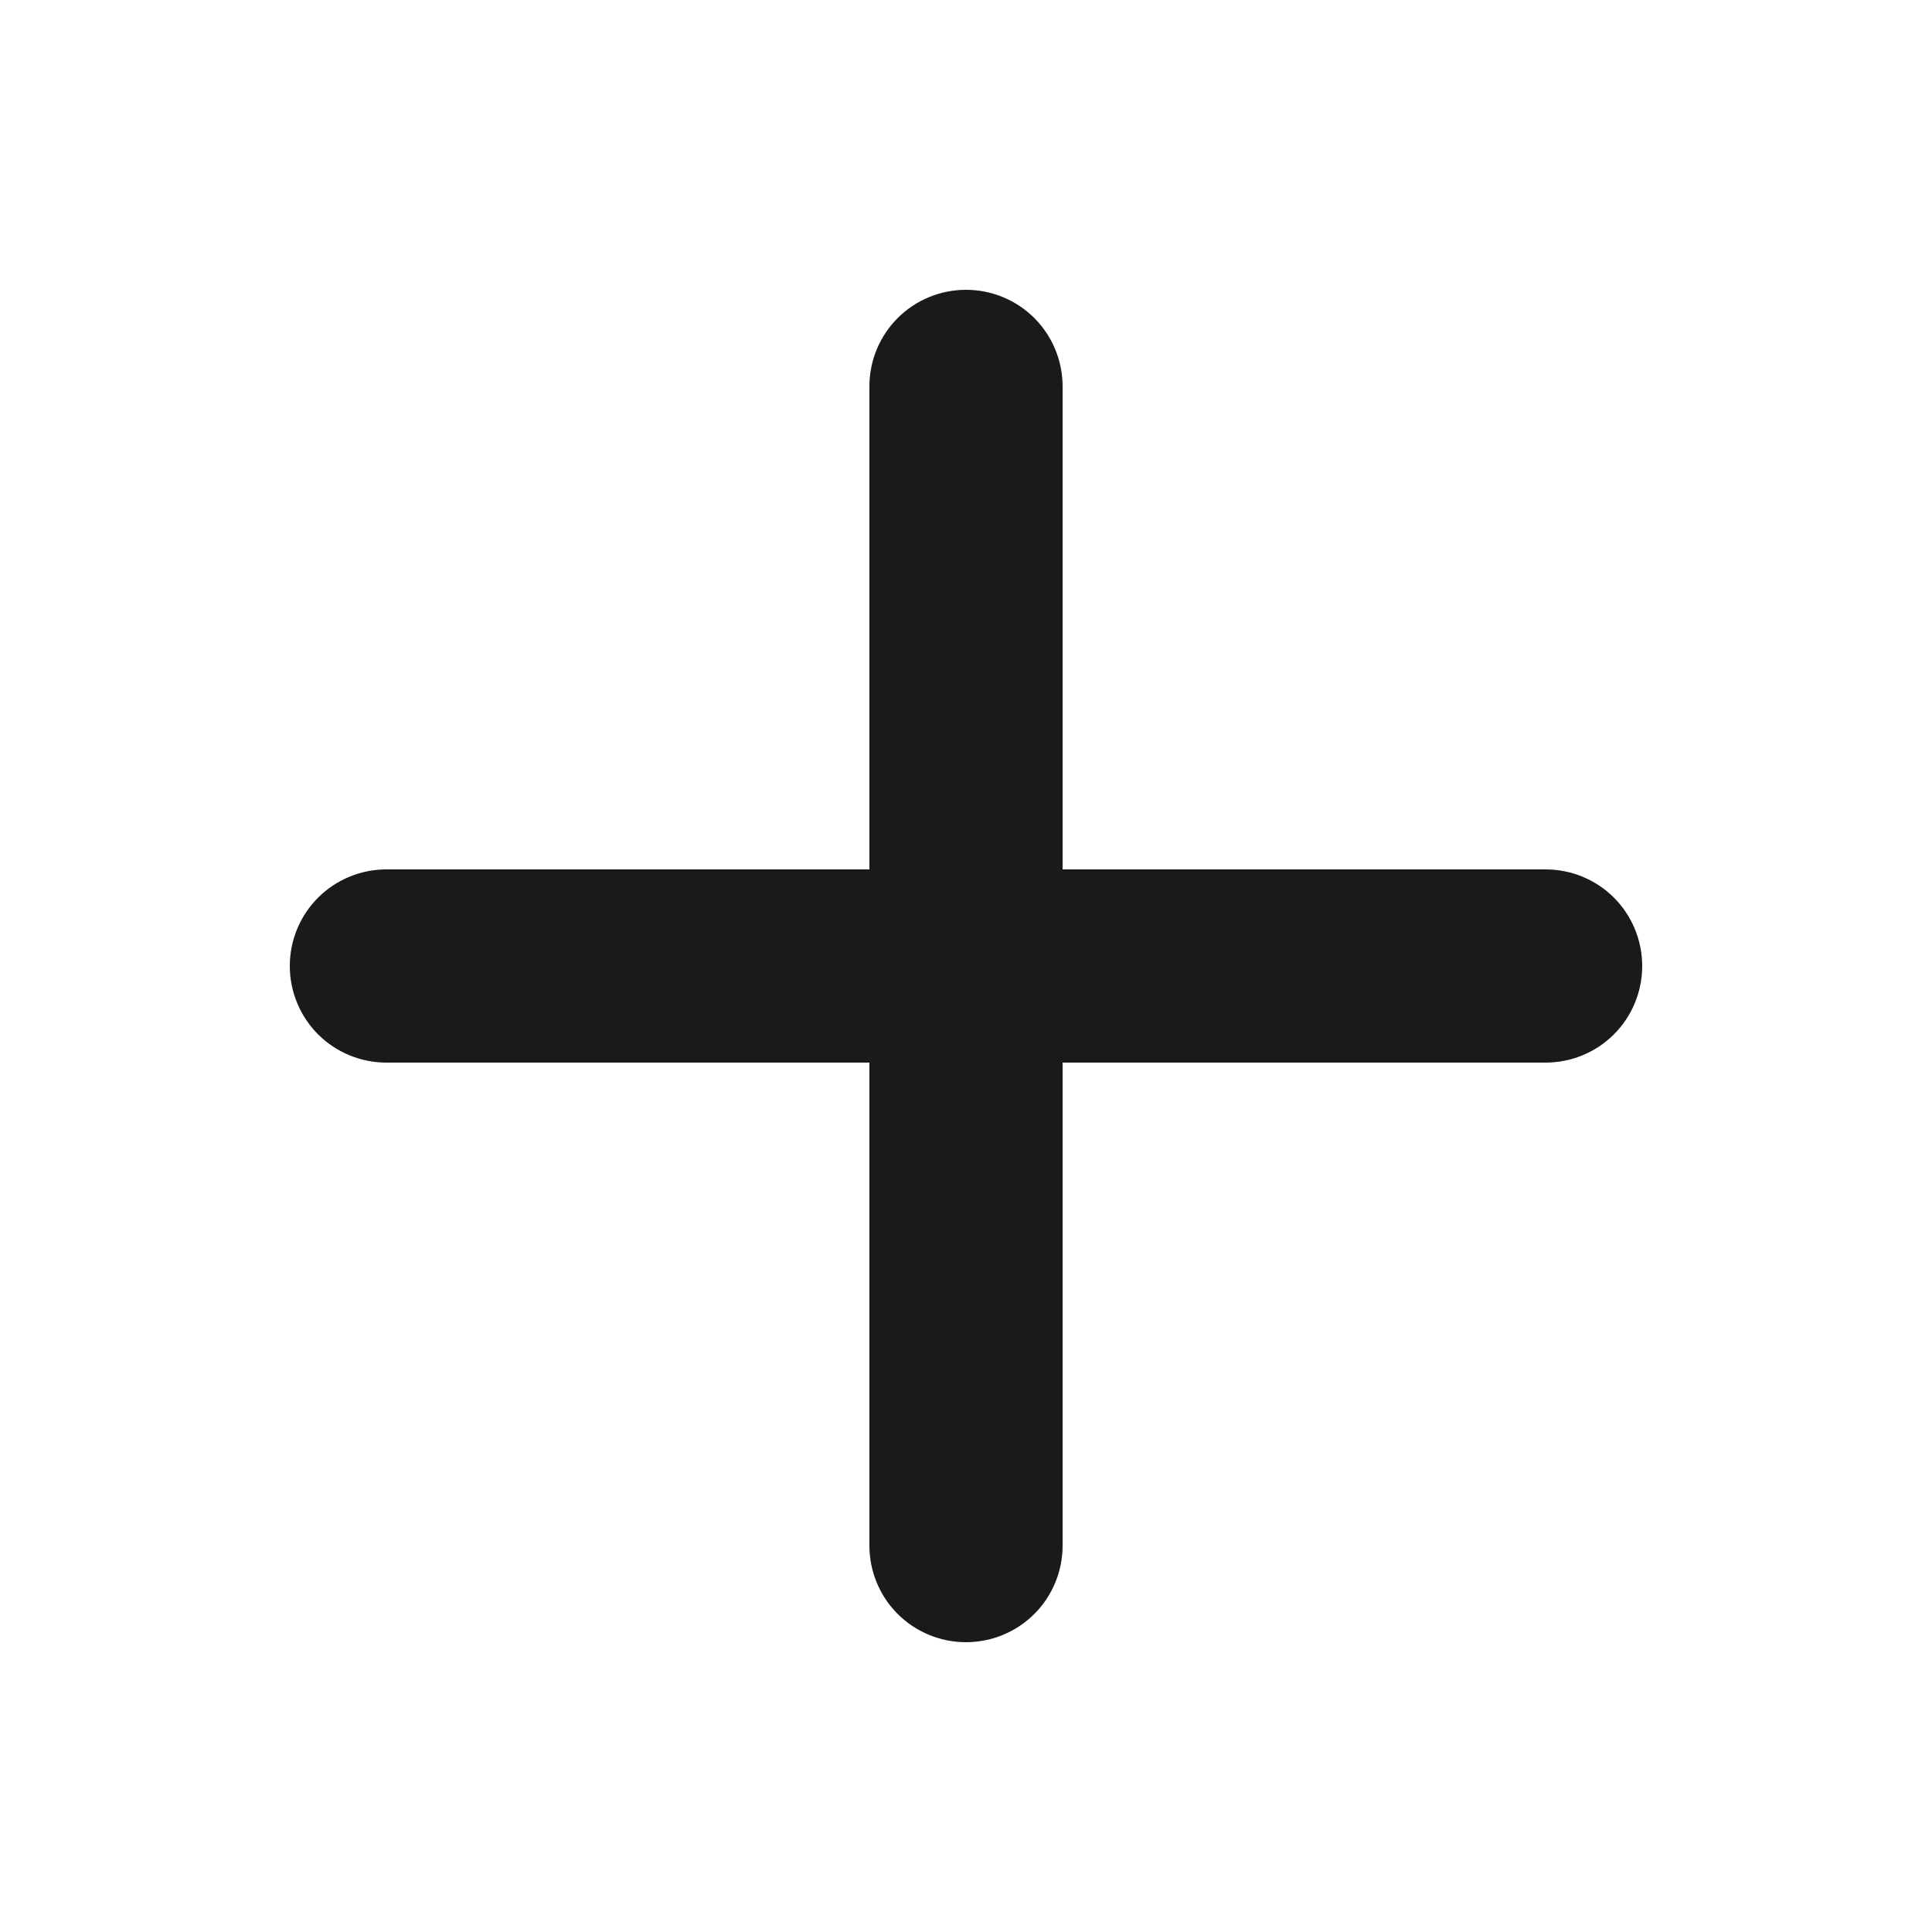
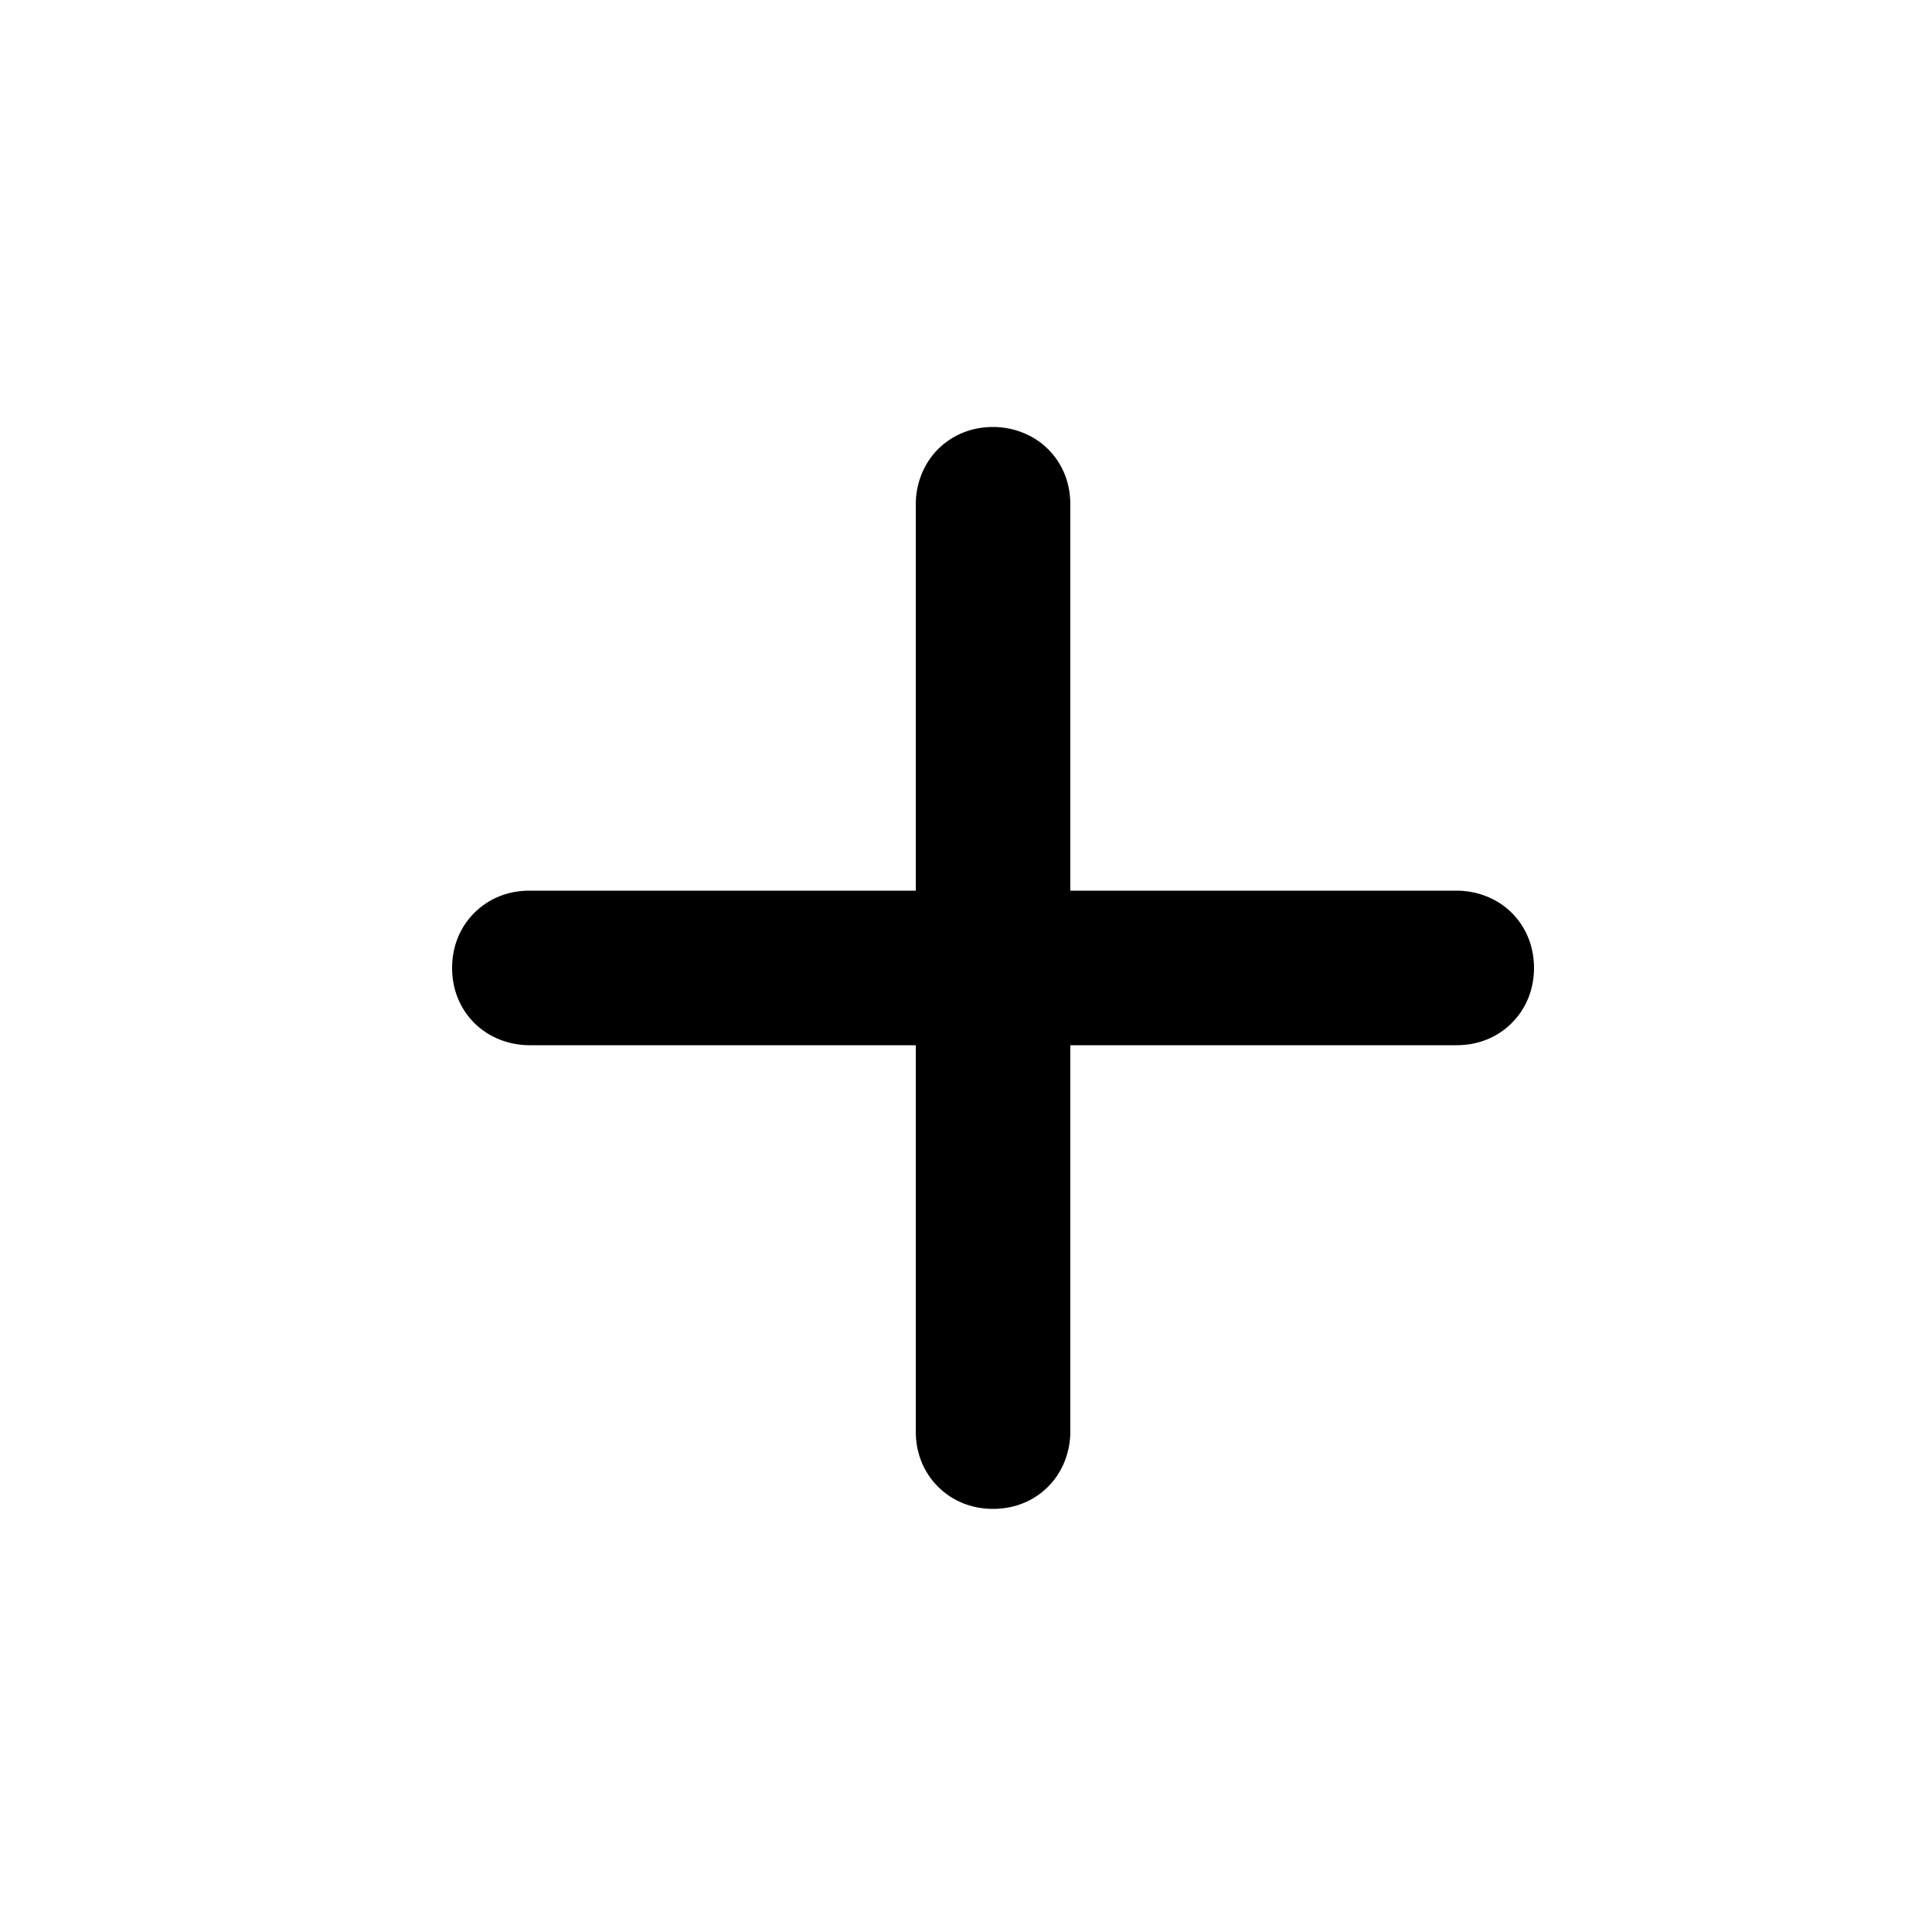
- <svg xmlns="http://www.w3.org/2000/svg" width="16" height="16" viewBox="0 0 16 16" fill="none">
-   <path fill-rule="evenodd" clip-rule="evenodd" d="M8 2.4C8.212 2.4 8.416 2.484 8.566 2.634C8.716 2.784 8.8 2.988 8.8 3.2V7.2H12.8C13.012 7.2 13.216 7.284 13.366 7.434C13.516 7.584 13.6 7.788 13.6 8C13.6 8.212 13.516 8.416 13.366 8.566C13.216 8.716 13.012 8.8 12.8 8.8H8.8V12.8C8.8 13.012 8.716 13.216 8.566 13.366C8.416 13.516 8.212 13.6 8 13.6C7.788 13.6 7.584 13.516 7.434 13.366C7.284 13.216 7.2 13.012 7.2 12.8V8.8H3.2C2.988 8.8 2.784 8.716 2.634 8.566C2.484 8.416 2.4 8.212 2.4 8C2.4 7.788 2.484 7.584 2.634 7.434C2.784 7.284 2.988 7.2 3.2 7.2H7.2V3.2C7.2 2.988 7.284 2.784 7.434 2.634C7.584 2.484 7.788 2.4 8 2.4Z" fill="#1A1A1A" />
+ <svg xmlns="http://www.w3.org/2000/svg" id="Layer_1" version="1.1" viewBox="0 0 20 20">
+   <defs>
+     <style>
+       .st0 {
+         fill: currentColor;
+         fill-rule: evenodd;
+       }
+     </style>
+   </defs>
+   <path class="st0" d="M10.28,4.42c.21,0,.42.08.57.23s.23.35.23.57v4h4c.21,0,.42.08.57.23.15.15.23.35.23.57s-.08.42-.23.57c-.15.15-.35.23-.57.23h-4v4c0,.21-.08.42-.23.57-.15.15-.35.23-.57.23s-.42-.08-.57-.23c-.15-.15-.23-.35-.23-.57v-4h-4c-.21,0-.42-.08-.57-.23-.15-.15-.23-.35-.23-.57s.08-.42.23-.57c.15-.15.35-.23.57-.23h4v-4c0-.21.08-.42.23-.57s.35-.23.57-.23Z" />
</svg>
